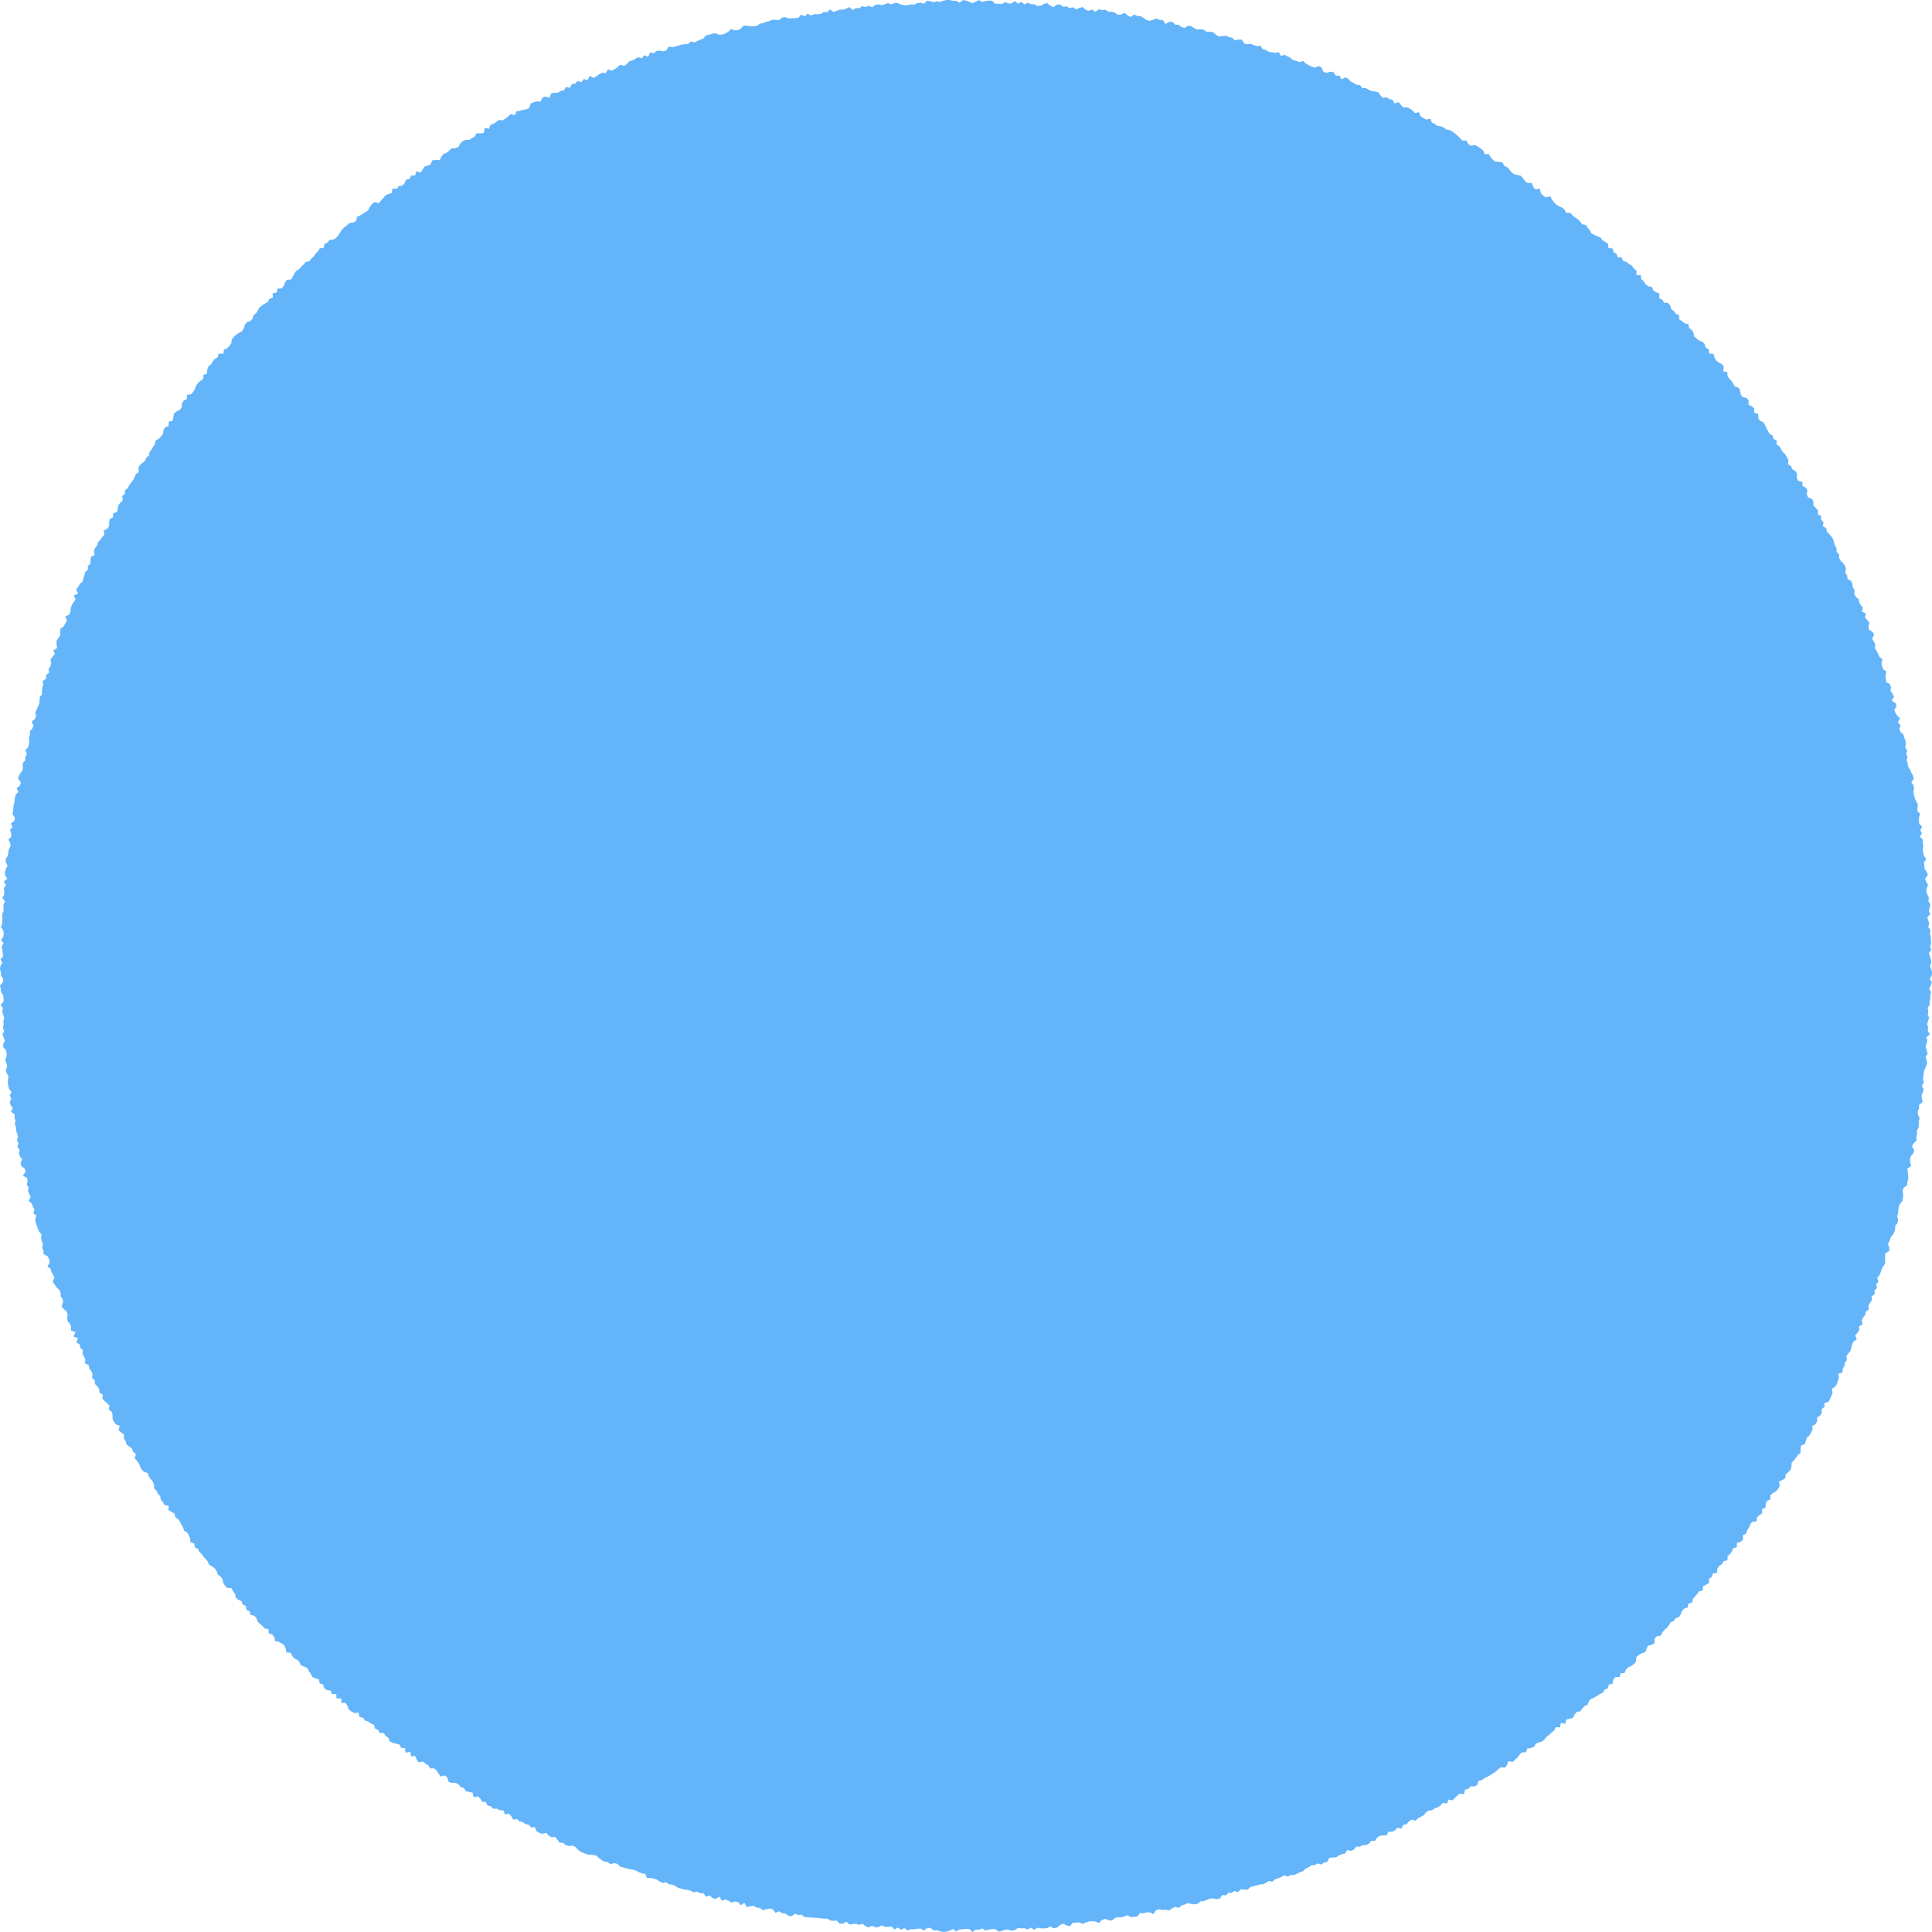
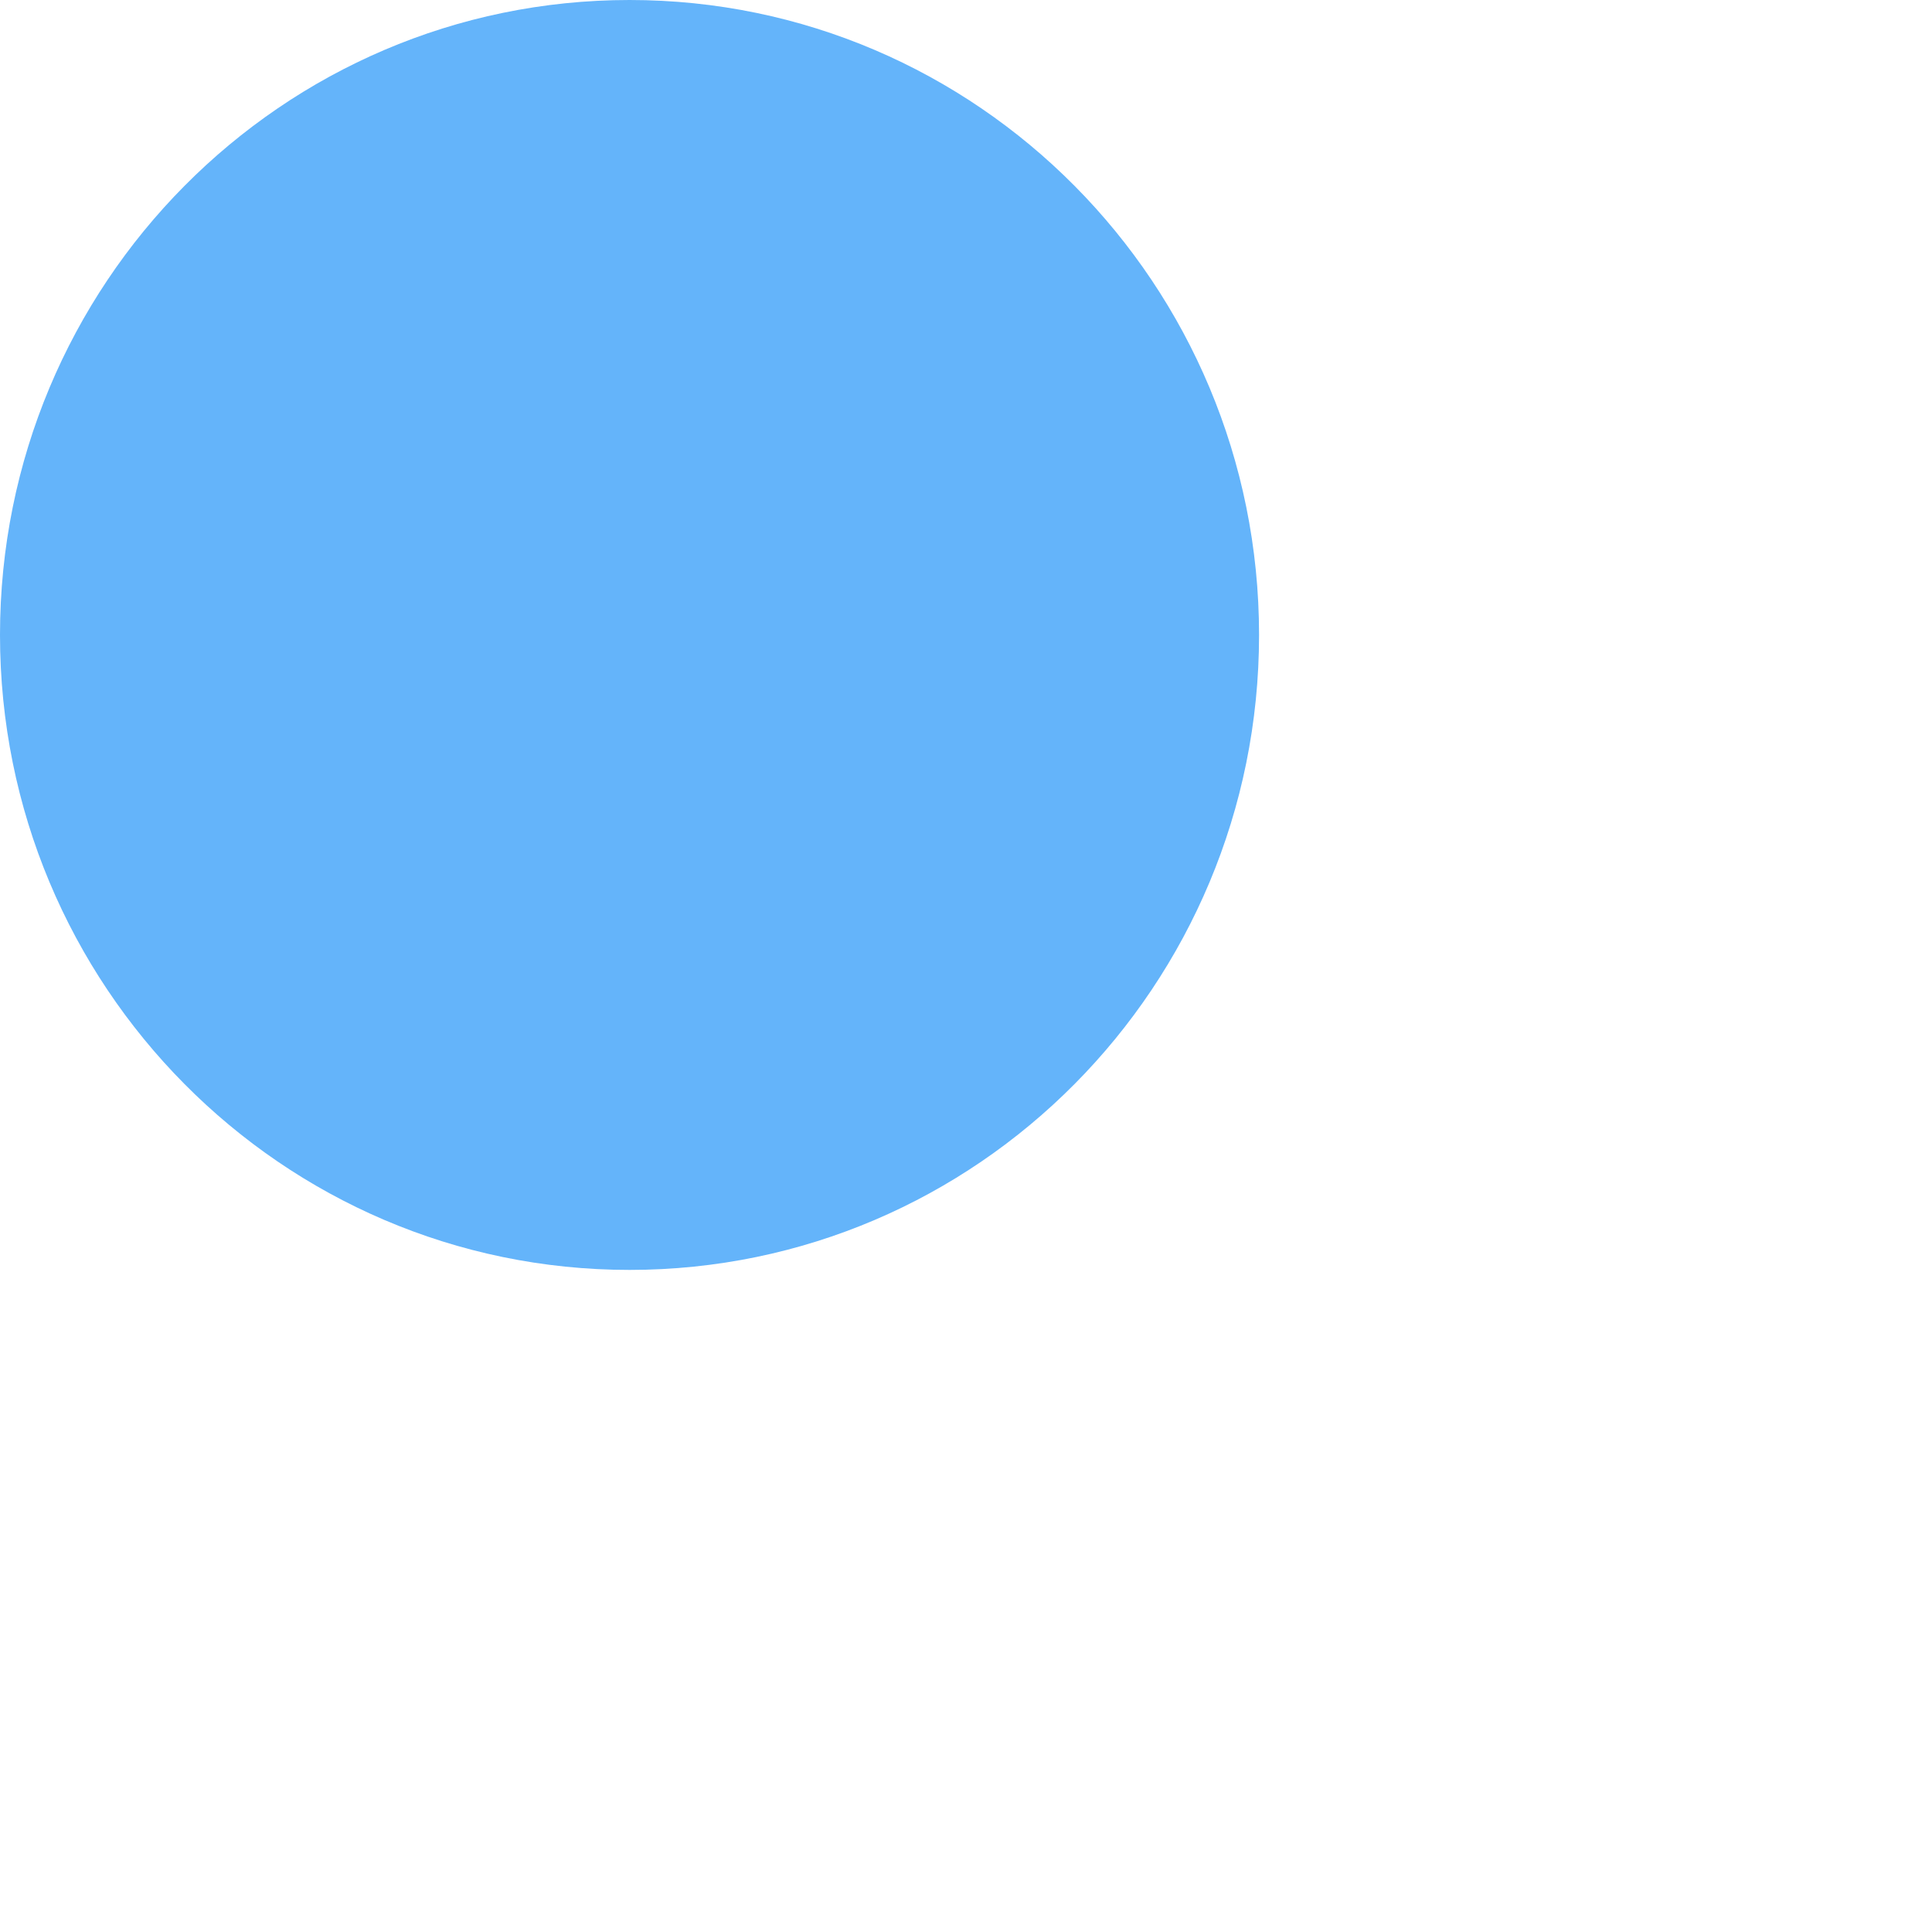
<svg xmlns="http://www.w3.org/2000/svg" width="356" height="356" viewBox="0 0 356 356" fill="none">
-   <path d="M355.634 178L355.867 178.598L356 179.197L355.934 179.795L355.568 180.393L355.967 180.992L355.767 181.59L355.468 182.188L355.834 182.787L355.668 183.385L355.701 183.983L355.568 184.582V185.18L355.202 185.745L355.335 186.376L355.236 186.942L355.468 187.573L355.269 188.138L355.103 188.737L355.302 189.368L355.202 189.933L355.601 190.565L354.97 191.13L355.136 191.728L355.003 192.326L354.803 192.891L355.036 193.523L355.202 194.155L354.803 194.72L355.003 195.318L355.103 195.95L354.87 196.515L354.637 197.08L354.471 197.678L354.438 198.276L354.338 198.875L354.504 199.473L354.105 200.038L354.471 200.703L354.305 201.268L354.072 201.833L354.139 202.465L354.272 203.063L353.607 203.595L353.64 204.193L353.374 204.758L353.407 205.357L353.706 206.021L353.573 206.62V207.218L353.507 207.816L353.208 208.348L353.241 208.98L353.108 209.578L353.141 210.176L352.61 210.675L352.31 211.24L352.709 211.938L352.576 212.503L352.111 213.035L351.945 213.6L351.978 214.198L352.144 214.863L351.446 215.328L351.546 215.96L351.579 216.558L351.646 217.19L351.479 217.788L351.413 218.387L350.781 218.852L350.582 219.417L350.682 220.049L350.648 220.647L350.582 221.245L350.15 221.777L349.884 222.309L349.817 222.907L349.751 223.506L349.585 224.104L349.751 224.769L349.651 225.367L349.219 225.866V226.464L349.053 227.062L348.72 227.561L348.355 228.093L348.189 228.658L347.889 229.19L348.122 229.888V230.519L347.391 230.918L347.358 231.516V232.148L347.391 232.813L347.025 233.311L346.726 233.843L346.56 234.408L346.327 234.973L345.895 235.472L346.128 236.17L345.696 236.669L345.895 237.333L345.396 237.799L345.463 238.464L344.865 238.896L344.931 239.56L344.565 240.059L344.266 240.591L344.366 241.256L343.801 241.688L343.701 242.286L343.302 242.785L343.036 243.317L343.236 244.048L342.538 244.38L342.604 245.078L342.272 245.577L341.84 246.042L342.139 246.807L341.541 247.206L341.275 247.737L341.142 248.336L340.976 248.901L340.577 249.399L340.211 249.898L340.344 250.596L339.945 251.095L339.879 251.693L339.546 252.192V252.856L338.749 253.156L338.848 253.887L338.649 254.452L338.483 255.017L338.15 255.516L337.552 255.881L337.685 256.613L337.485 257.178L337.219 257.743L336.954 258.275L336.156 258.54L336.189 259.238L335.657 259.637L335.69 260.302L335.391 260.834L334.826 261.2V261.898L334.56 262.43L333.929 262.762L333.995 263.46L333.696 263.992L333.397 264.524L332.931 264.923L332.765 265.521L332.566 266.086L331.868 266.385L331.768 267.017V267.715L331.269 268.114L330.937 268.612L330.571 269.078L330.139 269.543L330.106 270.208L329.94 270.806L329.541 271.271L329.042 271.67L328.976 272.335L328.477 272.701L327.813 273L327.945 273.798L327.646 274.329L327.281 274.795L326.682 275.127L326.217 275.526V276.257L325.619 276.557L325.353 277.088L325.32 277.82L324.688 278.086L324.721 278.85L324.156 279.182L323.757 279.615L323.691 280.313L322.827 280.446L322.494 280.944L322.261 281.509L321.929 282.008L321.73 282.606L321.131 282.905L321.198 283.67L320.766 284.102L320.034 284.301L320.068 285.066L319.336 285.299L319.137 285.864L318.771 286.362L318.339 286.761L318.306 287.492L317.575 287.692L317.309 288.224L316.777 288.556L316.444 289.055L316.411 289.819L315.613 289.952L315.447 290.551L314.915 290.916V291.681L314.384 292.013L313.785 292.312L313.752 293.077L313.054 293.243L312.722 293.742L312.323 294.174L311.957 294.639L311.791 295.304L311.093 295.503L310.993 296.201L310.328 296.401L309.929 296.866L309.697 297.464L309.364 297.963L308.733 298.196L308.4 298.694L307.802 298.96L307.503 299.492L307.137 299.957L306.672 300.356L306.306 300.822L306.04 301.387L305.276 301.52L304.877 301.952V302.783L304.345 303.082L303.647 303.248L303.381 303.846L303.148 304.445L302.517 304.644L301.985 304.943L301.52 305.342L301.486 306.173L301.088 306.605L300.589 306.971L300.024 307.237L299.592 307.636L299.359 308.267L298.628 308.334L298.428 309.032H297.631L297.265 309.531L297.132 310.262L296.467 310.395L296.268 311.093L295.669 311.326L295.37 311.891L294.805 312.156L294.307 312.456L293.775 312.788L293.21 313.021L292.778 313.453L292.545 314.118L291.98 314.35L291.581 314.816L291.215 315.314L290.551 315.447L290.152 315.913L289.853 316.511L289.254 316.71L288.589 316.843L288.456 317.641L287.592 317.475L287.459 318.306L286.661 318.239L286.396 318.871L285.93 319.237L285.498 319.669L284.999 320.001L284.601 320.5L284.168 320.899L283.57 321.065L283.005 321.298L282.673 321.863L282.108 322.095L281.41 322.195L281.177 322.893H280.446L280.013 323.325L279.648 323.824L279.182 324.223L278.784 324.655L277.953 324.522L277.687 325.22L277.321 325.718L276.557 325.652L276.058 326.018L275.659 326.416L275.16 326.749L274.629 327.081L274.13 327.38L273.565 327.613L273.1 328.012L272.468 328.145L272.235 328.876L271.703 329.175L271.005 329.142L270.607 329.607L269.975 329.74L269.776 330.605L269.044 330.505L268.546 330.837L268.114 331.269L267.681 331.735L266.884 331.602L266.651 332.333L265.853 332.2L265.454 332.666L264.956 333.031L264.391 333.197L263.892 333.563L263.261 333.63L262.762 333.962L262.363 334.461L261.831 334.76L261.299 335.026L260.867 335.491L260.103 335.292L259.604 335.624L259.172 336.156L258.574 336.255L258.241 336.954L257.477 336.787L257.078 337.253L256.513 337.519H255.848L255.516 338.183H254.851L254.252 338.283L253.754 338.616L253.355 339.214L252.69 339.181L252.258 339.712L251.726 339.978L251.095 340.012L250.563 340.278H249.898L249.499 340.809L248.934 341.042L248.236 340.909L247.837 341.541L247.239 341.674L246.707 341.906L246.208 342.239L245.577 342.272L244.945 342.338L244.58 343.07L243.981 343.203L243.516 343.568L242.785 343.369L242.253 343.668L241.621 343.701L241.156 344.1L240.591 344.3L240.126 344.798L239.56 344.964L239.029 345.263L238.464 345.496H237.832L237.3 345.795L236.602 345.529L236.07 345.895L235.505 346.095L234.94 346.294L234.475 346.726L233.777 346.593L233.278 346.959L232.746 347.191L232.115 347.258L231.55 347.424L230.985 347.557L230.386 347.723L229.921 348.189H229.289L228.624 348.122L228.159 348.654L227.494 348.455L226.962 348.754L226.364 348.787L225.866 349.252L225.234 349.186L224.769 349.817L224.204 349.95L223.539 349.817L222.94 349.851L222.375 350.083L221.81 350.316L221.212 350.349L220.713 350.781L220.115 350.914L219.483 350.815L218.819 350.682L218.287 350.948L217.722 351.114L217.19 351.546L216.525 351.38L215.993 351.646L215.461 352.011L214.83 351.911L214.232 351.945L213.567 351.812L213.002 351.978L212.536 352.709L211.872 352.377H211.273L210.675 352.543L210.077 352.477L209.578 353.141L208.98 353.208L208.381 353.241L207.717 352.909L207.151 353.141L206.586 353.308L205.955 353.274L205.39 353.441L204.858 353.906L204.226 353.806L203.595 353.573L203.03 353.806L202.498 354.338L201.866 354.072L201.235 354.006L200.636 354.072L200.071 354.238L199.506 354.504L198.875 354.238L198.276 354.272L197.678 354.305L197.146 354.936L196.515 354.77L195.883 354.471L195.318 354.737L194.753 355.202L194.155 355.335L193.523 354.97L192.958 355.302L192.36 355.335H191.761L191.163 355.202L190.598 355.601L189.966 355.202L189.368 355.535L188.77 355.302L188.171 355.335L187.573 355.269L186.975 355.668L186.41 355.767L185.778 355.568H185.18L184.582 355.801L184.016 355.934L183.385 355.468H182.787L182.188 355.568L181.59 355.734L180.992 355.335L180.393 355.601L179.795 355.535L179.197 356L178.598 355.435H178L177.402 355.501L176.803 355.535L176.205 355.9L175.607 355.435L175.008 355.767L174.41 355.934L173.812 356L173.213 355.867L172.615 355.668L172.017 355.701L171.452 355.236L170.853 355.269L170.222 355.734L169.657 355.368L169.058 355.402L168.46 355.501H167.829L167.23 355.701L166.665 355.269L166.034 355.601L165.469 355.169L164.837 355.535L164.272 354.97L163.674 355.069L163.075 355.036L162.51 354.803L161.879 355.069L161.28 355.136L160.682 354.837L160.05 355.169L159.485 354.936L158.92 354.471L158.322 354.704L157.724 354.471L157.125 354.537L156.527 354.604L155.962 354.105L155.33 354.438L154.732 354.471L154.2 353.906L153.569 353.939L153.004 353.873L152.438 353.54H151.84L151.242 353.474L150.644 353.407L150.045 353.374L149.447 353.341L148.849 353.274L148.25 353.241L147.718 352.809L147.087 352.875L146.522 352.643L145.857 353.075L145.259 353.008L144.727 352.61L144.128 352.543L143.597 352.177L142.899 352.477L142.433 351.845L141.868 351.679L141.203 351.812L140.572 351.978L140.04 351.579L139.442 351.513L138.91 351.18L138.278 351.247L137.613 351.413L137.181 350.615L136.483 351.08L136.018 350.482L135.42 350.382L134.755 350.582L134.223 350.216L133.658 350.017L132.993 350.216L132.561 349.485L131.83 349.917L131.265 349.718L130.766 349.286L130.068 349.485L129.636 348.853H129.004L128.472 348.554L127.808 348.687L127.276 348.421L126.711 348.222L126.079 348.189L125.514 347.989L124.949 347.889L124.417 347.491L123.885 347.291L123.254 347.191L122.755 346.859L122.09 346.959L121.525 346.693L121.027 346.327L120.462 346.161L119.863 346.061L119.232 346.028L118.866 345.263L118.268 345.197L117.703 344.964L117.204 344.665L116.606 344.532L116.007 344.399L115.442 344.266L114.844 344.1L114.279 343.967L113.814 343.469L113.215 343.302L112.517 343.502L112.019 343.136L111.42 343.036L110.889 342.771L110.39 342.405L109.925 341.94L109.326 341.807L108.695 341.773L108.096 341.674L107.531 341.441L106.966 341.208L106.501 340.843L106.069 340.344L105.537 340.078L104.839 340.145L104.241 340.012L103.775 339.579L103.144 339.546L102.711 339.014L102.313 338.483L101.615 338.549L101.116 338.25L100.684 337.718L99.919 337.917L99.354 337.718L98.856 337.419L98.556 336.688L97.859 336.721L97.426 336.222L96.828 336.123L96.329 335.757L95.731 335.624L95.299 335.192L94.568 335.292L94.202 334.66L93.77 334.195L93.039 334.328L92.773 333.596L92.075 333.563L91.576 333.264L90.878 333.297L90.446 332.832L89.848 332.699L89.515 332.067L88.85 332.001L88.485 331.402L88.053 331.004L87.255 331.17L87.089 330.306L86.424 330.206L85.826 330.04L85.493 329.475L84.895 329.308L84.496 328.81L83.964 328.511L83.233 328.544L82.668 328.311L82.435 327.58L82.003 327.148L81.172 327.347L80.806 326.815L80.441 326.25L80.009 325.851H79.277L78.945 325.286L78.413 325.02L77.981 324.588L77.15 324.754L76.784 324.223L76.518 323.591L75.754 323.624L75.588 322.793L74.723 322.96L74.624 322.128L73.892 322.062L73.626 321.464L72.995 321.298L72.363 321.165L71.798 320.865L71.566 320.201L71.067 319.901L70.735 319.336H69.97L69.671 318.771L69.106 318.505L68.906 317.807L68.341 317.575L67.843 317.209L67.245 317.01L66.879 316.511L66.214 316.378L66.081 315.58L65.25 315.647L64.718 315.348L64.253 314.982L64.02 314.317L63.688 313.785H62.923L62.857 312.921L62.026 312.988L61.959 312.156H61.161L60.929 311.525L60.231 311.425L59.732 311.06L59.533 310.395L58.901 310.195L58.768 309.431L58.137 309.265L57.538 308.999L57.273 308.434L56.907 307.935L56.641 307.37L56.076 307.104L55.444 306.871L55.178 306.273L54.779 305.841L54.214 305.575L53.849 305.11L53.55 304.545L52.785 304.478L52.652 303.78L52.386 303.182L51.888 302.816L51.356 302.517L50.658 302.384L50.558 301.653L50.159 301.187L49.528 300.955L49.461 300.19L48.73 300.057L48.364 299.592L47.899 299.226L47.467 298.794L47.267 298.162L46.868 297.73L46.137 297.564L46.004 296.899L45.406 296.633L45.306 295.935L44.708 295.636L44.508 295.038L43.91 294.772L43.445 294.373L43.312 293.708L42.946 293.21L42.68 292.645L41.849 292.578L41.417 292.146L41.118 291.614L40.985 290.949L40.619 290.484L40.121 290.118L39.921 289.52L39.589 289.022L39.09 288.656L38.525 288.323L38.292 287.758L37.927 287.293L37.495 286.861L37.196 286.362L36.73 285.963L36.464 285.398L35.866 285.099L35.799 284.401L35.101 284.202L35.035 283.47L34.802 282.905L34.503 282.407L33.938 282.074L33.739 281.476L33.439 280.944L33.173 280.412L32.841 279.914L32.309 279.581L32.176 278.917L31.611 278.584L31.013 278.252L31.113 277.487L30.315 277.321L30.016 276.789L29.617 276.324L29.517 275.692L29.085 275.227L28.852 274.695L28.387 274.263V273.565L28.154 273L27.755 272.535L27.423 272.069L27.257 271.438L26.526 271.205L26.093 270.773L25.828 270.241L25.595 269.676L25.229 269.177L24.83 268.745L25.03 267.914L24.531 267.515L24.332 266.917L23.833 266.551L23.301 266.152L23.168 265.554L22.803 265.055L22.869 264.357L22.337 263.959L21.839 263.526L22.071 262.729L21.34 262.463L20.974 261.964L20.742 261.432V260.734L20.576 260.136L20.044 259.737L20.177 259.006L19.744 258.574L19.246 258.142L18.847 257.676L18.947 256.945L18.315 256.613L18.282 255.948L17.95 255.449L17.484 255.017V254.352L16.952 253.92L17.052 253.222L16.853 252.657L16.454 252.192L16.354 251.56L15.656 251.228L15.723 250.563L15.49 249.998L15.191 249.466L15.29 248.801L14.792 248.369L14.692 247.737L14.06 247.372L14.393 246.574L13.529 246.275L13.928 245.477L13.097 245.178V244.513L12.93 243.948L12.465 243.483L12.365 242.884L12.465 242.186L12.265 241.655L11.734 241.189L11.335 240.724L11.634 239.959L11.534 239.361L11.169 238.862V238.231L10.936 237.666L10.437 237.234L10.072 236.702L9.706 236.203L10.005 235.472L9.806 234.907L9.473 234.408L9.34 233.81L8.742 233.378L9.174 232.613L9.041 232.015L8.775 231.483L8.011 231.084V230.486L7.778 229.921L7.911 229.256L7.678 228.691L7.579 228.093L7.645 227.461L7.213 226.962L6.98 226.397L6.781 225.832L6.582 225.267L6.482 224.702L6.681 224.004L6.149 223.539L6.349 222.874L6.05 222.342L5.85 221.777L5.285 221.278L5.651 220.58L5.418 220.015L5.152 219.483L5.285 218.819L4.92 218.32L5.086 217.655L4.986 217.057L4.221 216.625L4.72 215.894L4.554 215.328L3.922 214.863L3.789 214.265L4.089 213.6L3.656 213.068L3.49 212.503L3.623 211.872L3.191 211.34L3.424 210.675L3.125 210.143L3.324 209.478L3.191 208.913L2.958 208.348V207.717L2.726 207.151L2.859 206.553L2.659 205.955L2.726 205.357L2.028 204.858L2.36 204.193L1.961 203.661L1.795 203.063L2.094 202.431L1.795 201.866L2.127 201.202L1.662 200.67L1.529 200.071L1.429 199.506L1.463 198.908L1.562 198.276L1.197 197.711L1.064 197.146L1.33 196.515L1.163 195.916L0.964 195.351L1.197 194.72L1.23 194.121L1.097 193.523L0.598 192.958V192.36L0.897 191.728L0.665 191.163L0.465 190.565L0.765 189.966L0.532 189.368L0.665 188.77L0.632 188.171L0.765 187.573L0.598 186.975L0.399 186.376L0.532 185.778L0.1 185.18L0.632 184.582L0.665 183.983L0.565 183.385L0.199 182.787L0.133 182.188L0 181.59L0.532 180.992L0.598 180.393L0.199 179.795L0.166 179.197L0 178.598L0.066 178L0.432 177.402L0.1 176.803L0.565 176.205L0.499 175.607L0.432 175.008L0.299 174.41L0.665 173.812L0.199 173.213L0.598 172.615L0.698 172.017L0.598 171.419L0.166 170.82L0.399 170.222L0.432 169.624V169.025L0.399 168.427L0.665 167.862L0.632 167.23L0.665 166.632L0.897 166.067L0.432 165.435L0.765 164.87L0.798 164.272L0.698 163.64L1.13 163.075L0.698 162.444L1.33 161.912L0.931 161.28L0.897 160.649L1.097 160.084L1.396 159.519L1.064 158.887V158.289L1.429 157.724L1.529 157.125L1.596 156.527L1.928 155.962L1.895 155.364L1.529 154.699L2.094 154.167L2.061 153.569L1.828 152.937L2.327 152.405L1.994 151.74L2.659 151.242L2.726 150.644L2.294 149.979L2.427 149.38L2.46 148.782L2.559 148.217L2.692 147.619L2.726 147.02L2.892 146.422L3.39 145.923L3.058 145.259L3.656 144.76L3.856 144.195L3.324 143.464L3.49 142.899L3.856 142.367L4.188 141.802L4.221 141.203L4.188 140.605L4.687 140.073L4.654 139.475L4.953 138.943L4.654 138.245L5.152 137.746L5.318 137.181L5.385 136.583L5.318 135.951L5.551 135.386L5.485 134.755L5.95 134.256L6.183 133.691L5.817 132.993L6.382 132.528L6.648 131.963L6.482 131.298L6.748 130.766L6.98 130.201L7.246 129.636L7.28 129.038L7.346 128.439L7.712 127.941L7.745 127.309L7.778 126.677L7.978 126.146L7.878 125.481L8.509 125.049L8.476 124.417L9.041 123.952L8.942 123.32L9.274 122.788L9.44 122.19L9.307 121.525L9.673 121.027L10.105 120.528L9.839 119.83L10.504 119.431L10.437 118.766L10.404 118.102L10.736 117.603L11.102 117.104L11.069 116.44L11.135 115.841L11.767 115.409L12 114.877L12.332 114.379L12.033 113.614L12.731 113.249L12.997 112.717L13.03 112.085L13.229 111.52L13.529 110.988L13.928 110.49L13.595 109.725L14.393 109.393L14.027 108.595L14.426 108.13L14.692 107.598L15.224 107.166L15.357 106.567L15.556 106.002L15.689 105.404L16.188 104.972V104.307L16.653 103.875L16.686 103.243L16.753 102.612L17.451 102.279L17.318 101.548L17.517 100.983L17.916 100.484L18.049 99.919L18.481 99.454L18.847 98.955L19.246 98.49L19.113 97.759L19.778 97.426L20.11 96.928V96.263L20.21 95.631L20.841 95.299V94.601L21.573 94.335L21.706 93.704L21.805 93.105L22.171 92.607L22.636 92.174L22.503 91.41L23.002 91.011L23.035 90.346L23.534 89.947L23.8 89.415L24.166 88.917L24.531 88.451L24.797 87.92L25.03 87.355L25.561 86.989L25.495 86.258L25.761 85.693L26.26 85.294L26.725 84.895L26.958 84.33L27.456 83.931L27.556 83.299L27.922 82.834L28.221 82.302L28.553 81.804L28.686 81.172L29.284 80.84L29.683 80.374L30.049 79.942L30.115 79.277L30.415 78.746L31.079 78.48V77.715L31.811 77.516L31.944 76.884L32.043 76.219L32.509 75.82L33.14 75.521L33.506 75.056V74.325L33.838 73.826L34.437 73.527V72.762L35.234 72.629L35.633 72.164L35.932 71.632L36.132 71.067L36.498 70.569L36.93 70.17L37.461 69.837V69.073L38.126 68.84L38.193 68.109L38.392 67.51L38.891 67.145L39.19 66.613L39.556 66.147L40.121 65.815L40.254 65.184L41.184 65.15L41.251 64.452L41.882 64.186L42.281 63.721L42.614 63.256L42.713 62.524L43.079 62.092L43.511 61.66L44.043 61.328L44.608 61.029L44.907 60.497L45.107 59.865L45.472 59.4L46.104 59.167L46.536 58.735L46.702 58.07L47.201 57.705L47.5 57.206L47.799 56.674L48.298 56.275L48.796 55.943L49.361 55.644L49.627 55.079L50.259 54.879V54.015L50.99 53.915L51.123 53.184L51.888 53.151L52.286 52.685L52.519 52.087L52.852 51.555L53.649 51.489L53.949 50.957L54.248 50.392L54.58 49.893L55.145 49.594L55.511 49.129L55.943 48.73L56.342 48.264L57.007 48.132L57.405 47.633L57.837 47.234L58.17 46.702L58.602 46.303L58.901 45.771L59.633 45.672L59.799 44.974L60.331 44.675L60.729 44.209L61.461 44.143L61.959 43.81L62.358 43.345L62.691 42.813L63.023 42.281L63.455 41.882L63.92 41.517L64.386 41.085L65.084 41.018L65.616 40.719L65.782 39.988L66.314 39.722L66.846 39.389L67.344 39.057L67.843 38.758L68.142 38.126L68.508 37.628L68.94 37.262L69.837 37.428L70.203 36.93L70.635 36.498L71.034 35.999L71.566 35.766L72.164 35.567L72.33 34.736L73.095 34.802L73.46 34.304L74.125 34.204L74.557 33.739L74.823 33.107L75.455 32.974L75.754 32.343H76.485L76.685 31.578L77.549 31.777L77.881 31.212L78.247 30.68L78.845 30.514L79.377 30.215L79.643 29.55L80.341 29.484H81.039L81.338 28.852L81.737 28.354L82.302 28.154L82.767 27.755L83.2 27.323H83.898L84.463 27.091L84.795 26.492L85.227 26.027L85.759 25.761H86.457L86.956 25.462L87.488 25.163L87.82 24.531L88.518 24.598L89.15 24.498L89.316 23.567L90.114 23.733L90.379 23.002L90.945 22.803L91.443 22.47L91.942 22.105L92.64 22.171L93.138 21.839L93.637 21.473L94.069 21.041L94.867 21.207L95.166 20.509L95.764 20.409L96.363 20.243L96.994 20.143L97.526 19.911L97.792 19.08L98.324 18.847L98.922 18.681L99.62 18.714L99.919 18.016L100.484 17.783L101.249 18.016L101.548 17.218L102.146 17.085H102.778L103.31 16.753L103.908 16.653L104.274 16.022L105.005 16.188L105.371 15.49L105.969 15.423L106.434 14.925L107.166 15.124L107.565 14.559L108.296 14.758L108.628 13.994L109.426 14.36L109.925 14.027L110.423 13.695L110.955 13.396L111.653 13.462L112.019 12.797L112.75 13.03L113.282 12.731L113.78 12.399L114.246 11.933L114.977 12.133L115.476 11.833L115.908 11.302L116.506 11.135L117.038 10.87L117.57 10.537L118.268 10.736L118.7 10.171L119.431 10.471L119.797 9.673L120.462 9.806L120.96 9.407L121.559 9.307L122.257 9.473L122.788 9.274L123.221 8.576L123.885 8.709L124.45 8.543L125.049 8.41L125.614 8.21L126.212 8.144L126.81 8.077L127.309 7.645L127.974 7.811L128.506 7.545L129.071 7.313L129.636 7.08L130.101 6.482L130.7 6.415L131.231 6.183L131.863 6.149L132.561 6.415L133.159 6.349L133.691 6.149L134.223 5.817L134.722 5.352L135.42 5.584L136.018 5.551L136.55 5.219L137.048 4.72L137.68 4.753L138.312 4.82H138.91L139.508 4.753L140.04 4.354L140.638 4.255L141.17 4.022L141.768 3.889L142.334 3.623L142.932 3.656L143.563 3.69L144.095 3.258L144.66 3.158L145.325 3.39L145.923 3.357H146.522L147.12 3.258L147.619 2.692L148.283 3.025L148.815 2.526L149.48 2.859L150.045 2.593L150.644 2.626L151.242 2.559L151.807 2.194L152.405 2.26L152.937 1.728L153.602 2.227L154.167 1.994L154.732 1.762L155.364 1.795L155.929 1.596L156.494 1.296L157.159 1.861L157.724 1.463L158.322 1.529L158.887 1.13L159.519 1.296L160.084 1.064L160.715 1.33L161.28 0.897L161.879 0.798L162.477 0.964L163.075 0.765L163.64 0.565L164.272 0.798L164.837 0.565H165.435L166.067 0.864L166.665 0.964H167.264L167.862 0.831H168.46L169.058 0.565L169.624 0.499L170.255 0.698L170.82 0.133L171.419 0.233L172.017 0.399L172.615 0.233L173.213 0.366L173.812 0.133L174.41 0H175.008L175.607 0.166L176.205 0.133L176.803 0.499L177.402 0.033L178 0.1L178.598 0.332L179.197 0.598L179.795 0.299L180.393 0.033L180.992 0.332L181.59 0.199L182.188 0.1L182.787 0.133L183.385 0.698L183.983 0.665L184.582 0.765L185.18 0.399L185.778 0.632H186.376L187.008 0.199L187.573 0.698L188.171 0.332L188.77 0.831L189.368 0.499L189.966 0.765H190.565L191.13 1.097L191.728 1.064L192.36 0.731L192.958 0.565L193.523 1.03L194.121 1.33L194.753 0.831H195.351L195.916 1.263L196.515 1.163L197.08 1.496L197.711 1.33L198.276 1.728L198.908 1.463L199.506 1.296L200.071 1.828L200.636 1.994L201.268 1.762L201.8 2.194L202.498 1.695L203.063 1.861L203.694 1.795L204.226 2.161H204.825L205.423 2.327L205.955 2.726L206.586 2.659L207.251 2.36L207.75 2.825L208.315 3.125L209.013 2.659L209.578 2.958H210.176L210.708 3.291L211.24 3.69L211.838 3.823L212.47 3.656L213.135 3.424L213.7 3.656L214.298 3.723L214.763 4.421L215.461 4.022H216.06L216.558 4.554H217.157L217.689 4.953L218.254 5.152L218.985 4.72L219.55 4.853L220.082 5.219L220.647 5.451L221.278 5.385L221.877 5.518L222.375 5.883L223.007 5.85L223.605 5.983L224.104 6.449L224.636 6.714L225.267 6.648L225.932 6.582L226.464 6.847L227.062 6.947L227.528 7.446L228.226 7.28L228.824 7.313L229.256 8.011L229.821 8.144L230.486 8.077L231.018 8.31L231.583 8.509L232.248 8.41L232.68 9.075L233.245 9.207L233.777 9.54L234.375 9.64L234.973 9.739L235.638 9.606L236.037 10.304L236.735 10.105L237.267 10.404L237.799 10.67L238.297 11.102L238.896 11.202L239.427 11.434L240.159 11.235L240.591 11.7L241.123 12L241.655 12.265L242.22 12.465L242.984 12.199L243.516 12.432L243.848 13.229L244.413 13.429L245.145 13.196L245.743 13.329L246.142 13.961L246.807 13.928L247.172 14.592L247.97 14.26L248.469 14.559L248.934 15.058L249.466 15.29L249.965 15.623L250.596 15.689L251.028 16.221H251.66L252.192 16.52L252.723 16.786L253.355 16.853L253.953 16.986L254.352 17.551L254.784 18.049L255.482 17.916L256.014 18.249L256.613 18.382L256.945 19.047L257.743 18.814L258.142 19.346L258.574 19.811L259.238 19.778L259.804 20.011L260.302 20.376L260.734 20.841L261.466 20.675L261.765 21.407L262.263 21.739L262.795 22.038L263.56 21.872L263.859 22.603L264.391 22.836L264.889 23.201L265.521 23.268L266.053 23.534L266.551 23.866L267.183 23.999L267.681 24.298L268.18 24.664L268.645 25.063L269.078 25.495L269.51 25.927L270.208 25.894L270.54 26.526L271.039 26.858L271.803 26.725L272.335 27.024L272.834 27.357L273.299 27.755L273.598 28.42L274.329 28.387L274.662 28.952L275.061 29.417L275.559 29.783L276.257 29.816L276.856 29.949L277.188 30.547L277.72 30.813L278.152 31.246L278.518 31.744L279.016 32.11L279.648 32.243L280.279 32.409L280.645 32.874L281.044 33.373L281.509 33.739L282.274 33.705L282.506 34.403L282.872 34.902L283.736 34.769L283.903 35.567L284.301 35.966L284.767 36.364L285.664 36.165L285.963 36.73L286.329 37.262L286.761 37.694L287.26 37.993L287.858 38.259L288.29 38.625L288.589 39.223H289.387L289.753 39.688L290.218 40.054L290.717 40.387L291.149 40.819L291.514 41.317L292.179 41.45L292.545 41.949L292.944 42.414L293.21 42.979L293.775 43.278L294.34 43.544L294.938 43.777L295.271 44.276L295.802 44.575L296.301 44.907L296.401 45.705L297.132 45.771L297.331 46.469L297.863 46.769L298.096 47.4L298.827 47.467L299.093 48.098L299.725 48.264L300.19 48.663L300.722 48.962L301.054 49.494L301.553 49.827L301.52 50.691L302.351 50.724L302.45 51.489L302.916 51.854L303.215 52.386L303.714 52.752L304.412 52.885L304.644 53.516L305.143 53.849L305.774 54.081L305.741 54.946L306.306 55.212L306.605 55.743L307.403 55.843L307.769 56.309L307.935 56.94L308.434 57.306L308.766 57.804L309.398 58.07L309.431 58.835L309.929 59.2L310.428 59.566L311.126 59.732L311.226 60.43L311.724 60.796L312.057 61.294L312.156 61.992L312.622 62.358L313.087 62.757L313.752 62.99L314.118 63.455L314.317 64.087L314.882 64.386L314.915 65.15L315.746 65.217L315.913 65.882L316.212 66.413L316.677 66.779L317.275 67.078L317.641 67.544L317.508 68.408L318.273 68.574L318.339 69.272L318.638 69.804L319.07 70.203L319.37 70.735L319.702 71.233L320.4 71.466L320.633 72.031L320.766 72.696L321.098 73.161L321.863 73.361L322.228 73.826L322.195 74.591L322.827 74.89L323.259 75.288L323.225 76.053L323.99 76.252V76.984L324.256 77.516L324.921 77.781L325.22 78.313L325.486 78.845L325.752 79.377L326.051 79.909L326.616 80.241L326.782 80.84L327.38 81.172L327.347 81.903L327.912 82.269L328.211 82.801L328.477 83.299L328.976 83.698L329.242 84.263L329.541 84.762L329.475 85.526L330.04 85.892L330.239 86.457L330.837 86.79L331.137 87.321L331.103 88.019L331.303 88.585L332.134 88.817V89.515L332.732 89.848L333.031 90.346L332.931 91.111L333.164 91.643L333.895 91.942L334.161 92.474V93.172L334.593 93.604L334.992 94.069L334.959 94.767L335.591 95.1L335.557 95.798L336.023 96.23L335.89 96.961L336.521 97.327L336.621 97.925L337.053 98.39L337.452 98.856L337.785 99.354L337.951 99.953L338.117 100.518L338.416 101.049V101.714L338.881 102.146V102.811L339.181 103.343L339.646 103.775L339.978 104.274L340.145 104.872L340.012 105.57L340.377 106.069L340.444 106.7L341.109 107.066L341.308 107.631L341.408 108.229L341.74 108.728L341.674 109.393L341.94 109.958L342.471 110.39L342.571 110.955L342.87 111.487L343.269 111.985L343.07 112.717L343.834 113.049L343.635 113.78L344.067 114.246L344.466 114.744L344.3 115.442L344.366 116.041L345.064 116.44L345.33 116.971L344.964 117.736L345.297 118.235L345.563 118.766L345.496 119.431L345.829 119.963L346.061 120.495L346.327 121.06L346.892 121.492L346.693 122.19L346.793 122.788L347.025 123.32L347.624 123.786L347.424 124.45L347.491 125.049L347.557 125.68L348.255 126.079L348.455 126.644L348.355 127.309L348.72 127.808L349.02 128.373L348.554 129.104L349.252 129.536L349.485 130.101L349.053 130.833L349.286 131.398L349.618 131.896L350.117 132.395L349.684 133.126L350.216 133.625L349.984 134.289L350.183 134.855L350.715 135.32L350.881 135.918L351.114 136.45L351.18 137.082L351.047 137.713L351.413 138.245L351.247 138.877L351.479 139.442L351.346 140.106L351.513 140.672L351.612 141.27L351.945 141.802L352.177 142.367L352.51 142.899L352.643 143.497L352.177 144.195L352.61 144.694L352.676 145.292L352.576 145.923L352.676 146.522L352.842 147.087L353.075 147.652L353.407 148.217L353.308 148.849V149.447L353.806 149.979L353.607 150.61V151.209L353.64 151.807L354.205 152.339L353.839 152.97L354.139 153.535L353.773 154.2L354.338 154.732L354.272 155.33L354.405 155.929L354.305 156.527L354.371 157.125L354.537 157.724L354.936 158.289L354.504 158.92L354.604 159.519L354.637 160.117L355.069 160.682L355.236 161.247L354.704 161.912L354.936 162.477L355.269 163.042L355.036 163.674L354.936 164.272L355.169 164.87L355.435 165.435L355.335 166.034L355.701 166.632L355.568 167.23L355.435 167.829L355.668 168.427L355.136 169.058L355.302 169.624L355.501 170.222L355.302 170.82L355.734 171.419L355.634 172.017L355.734 172.615L355.801 173.213L355.834 173.812L355.668 174.41L355.867 175.008L355.435 175.607L355.634 176.205L355.801 176.803L355.867 177.402L355.634 178Z" fill="#64B4FA" />
+   <path d="M232 117C232 181.617 180.065 234 116 234C51.935 234 0 181.617 0 117C0 52.383 51.935 0 116 0C180.065 0 232 52.383 232 117Z" fill="#64B4FA" />
</svg>
